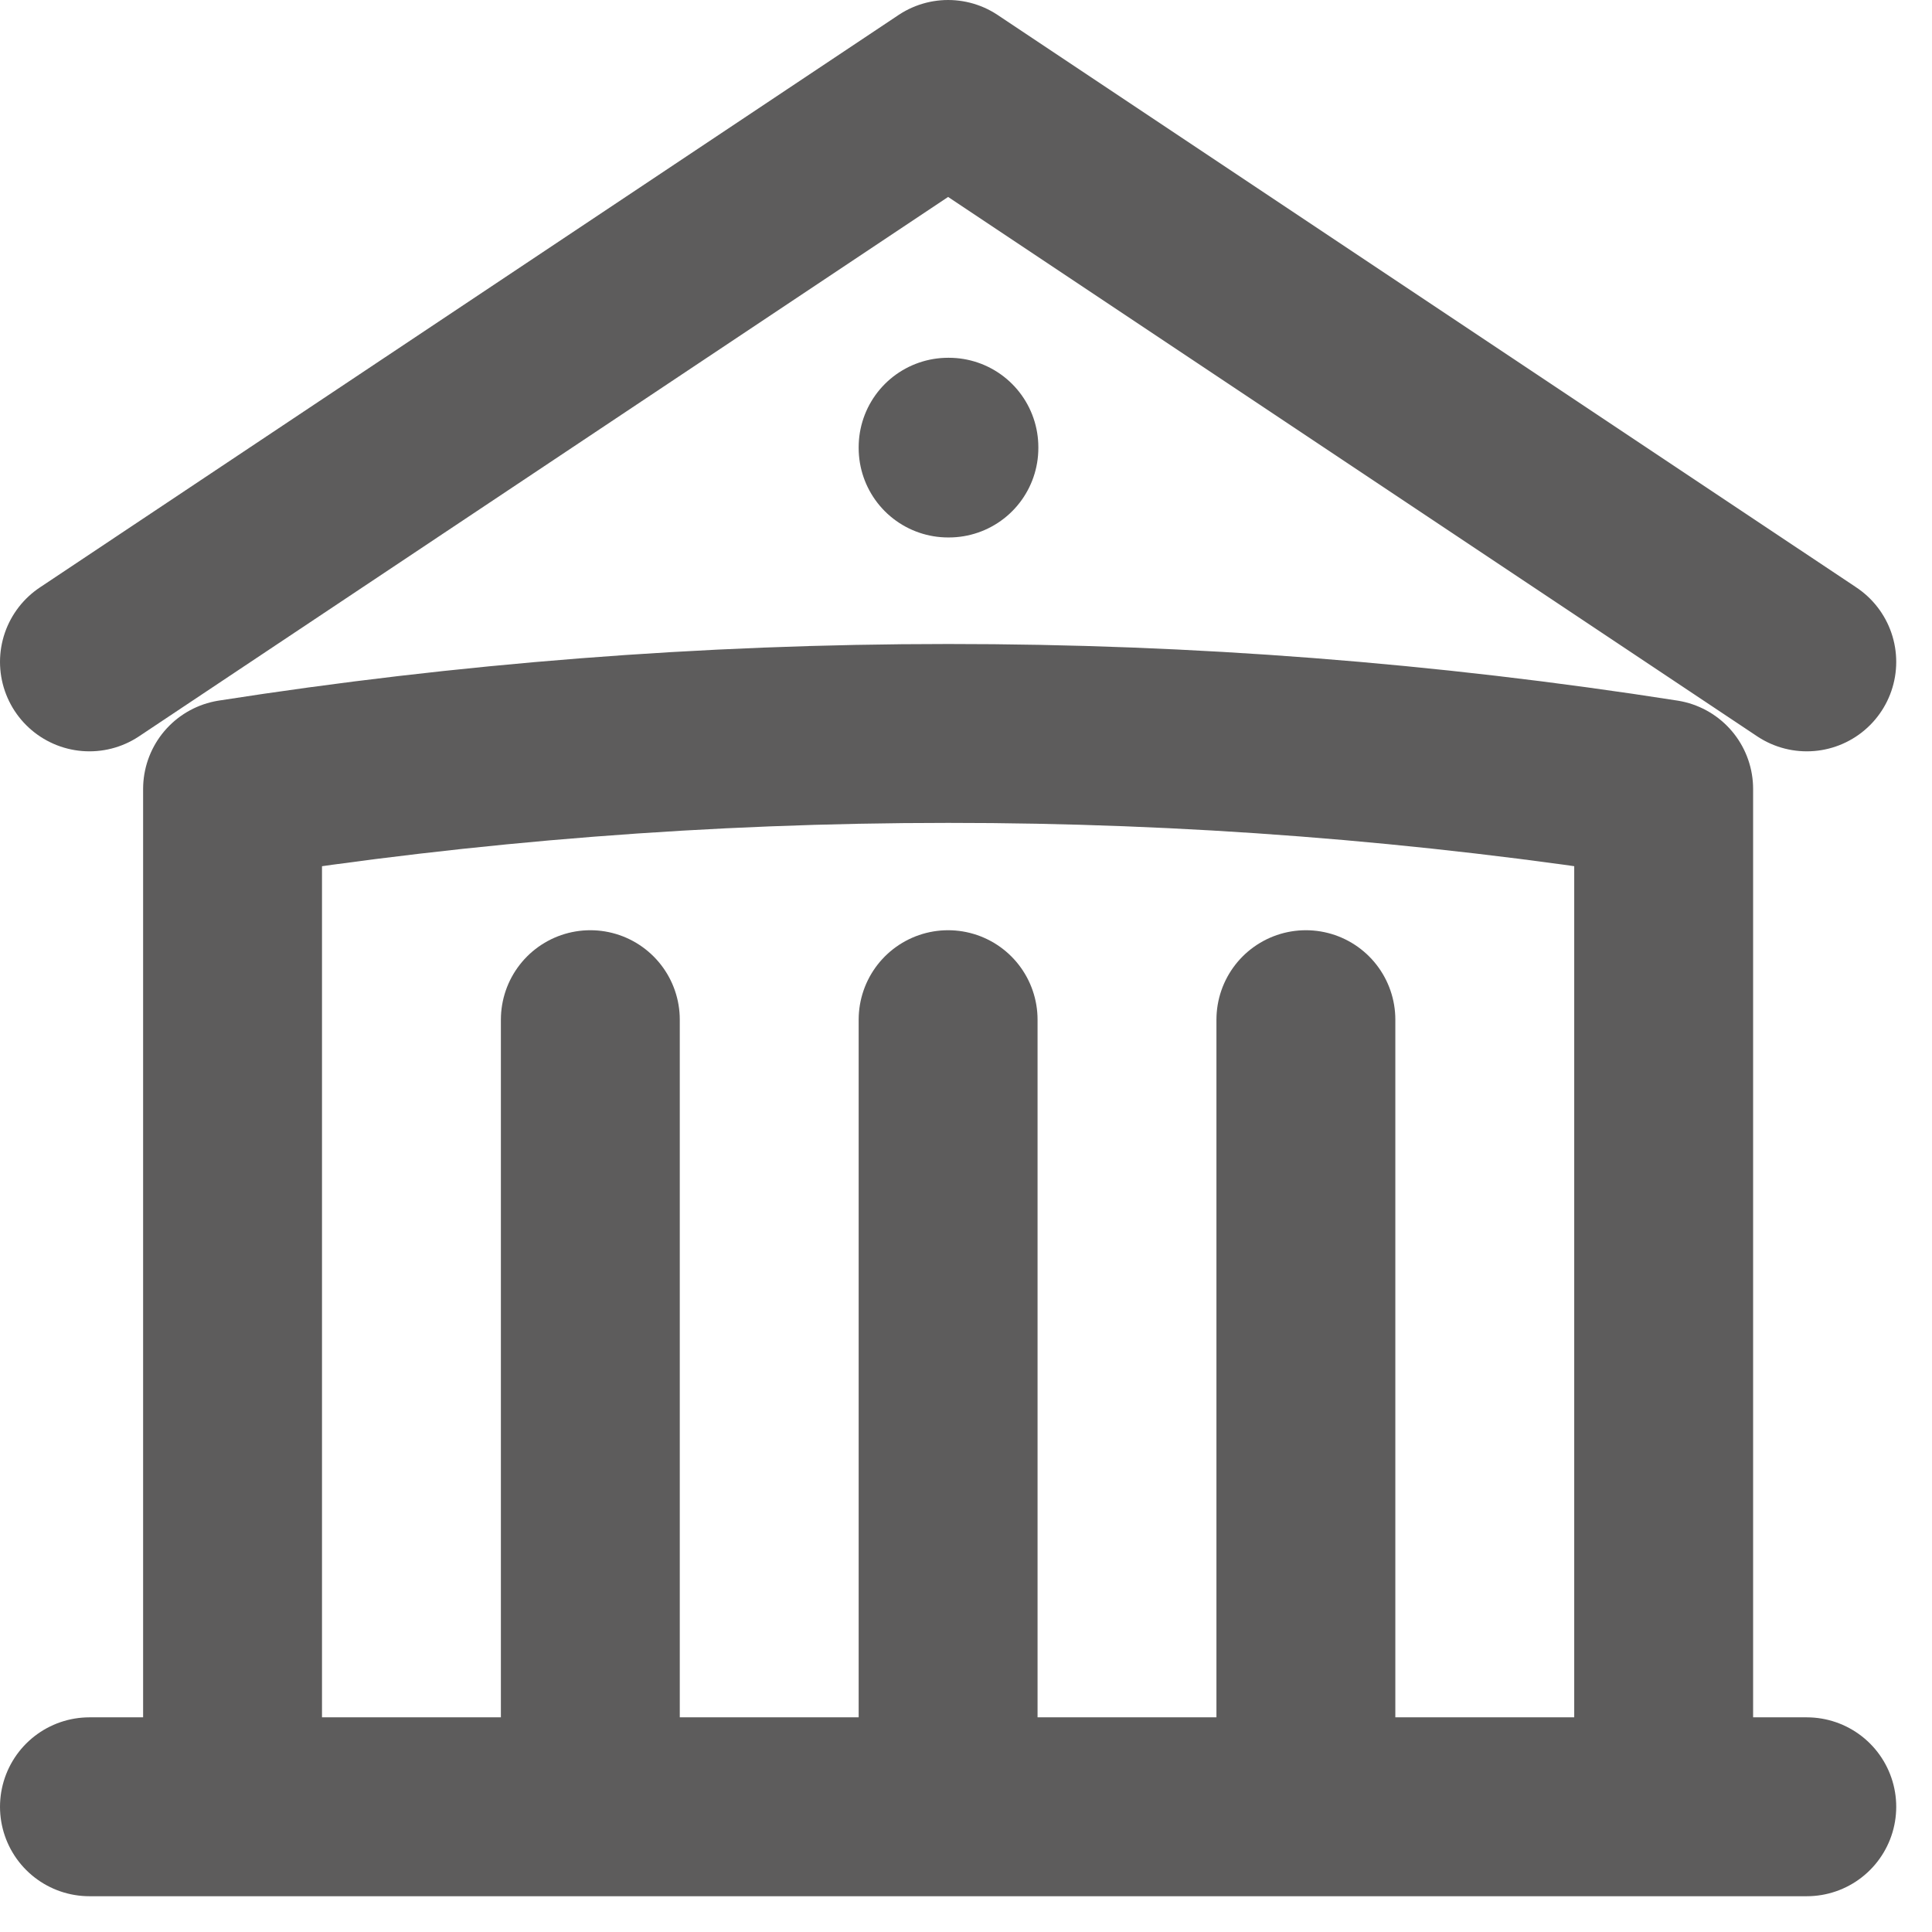
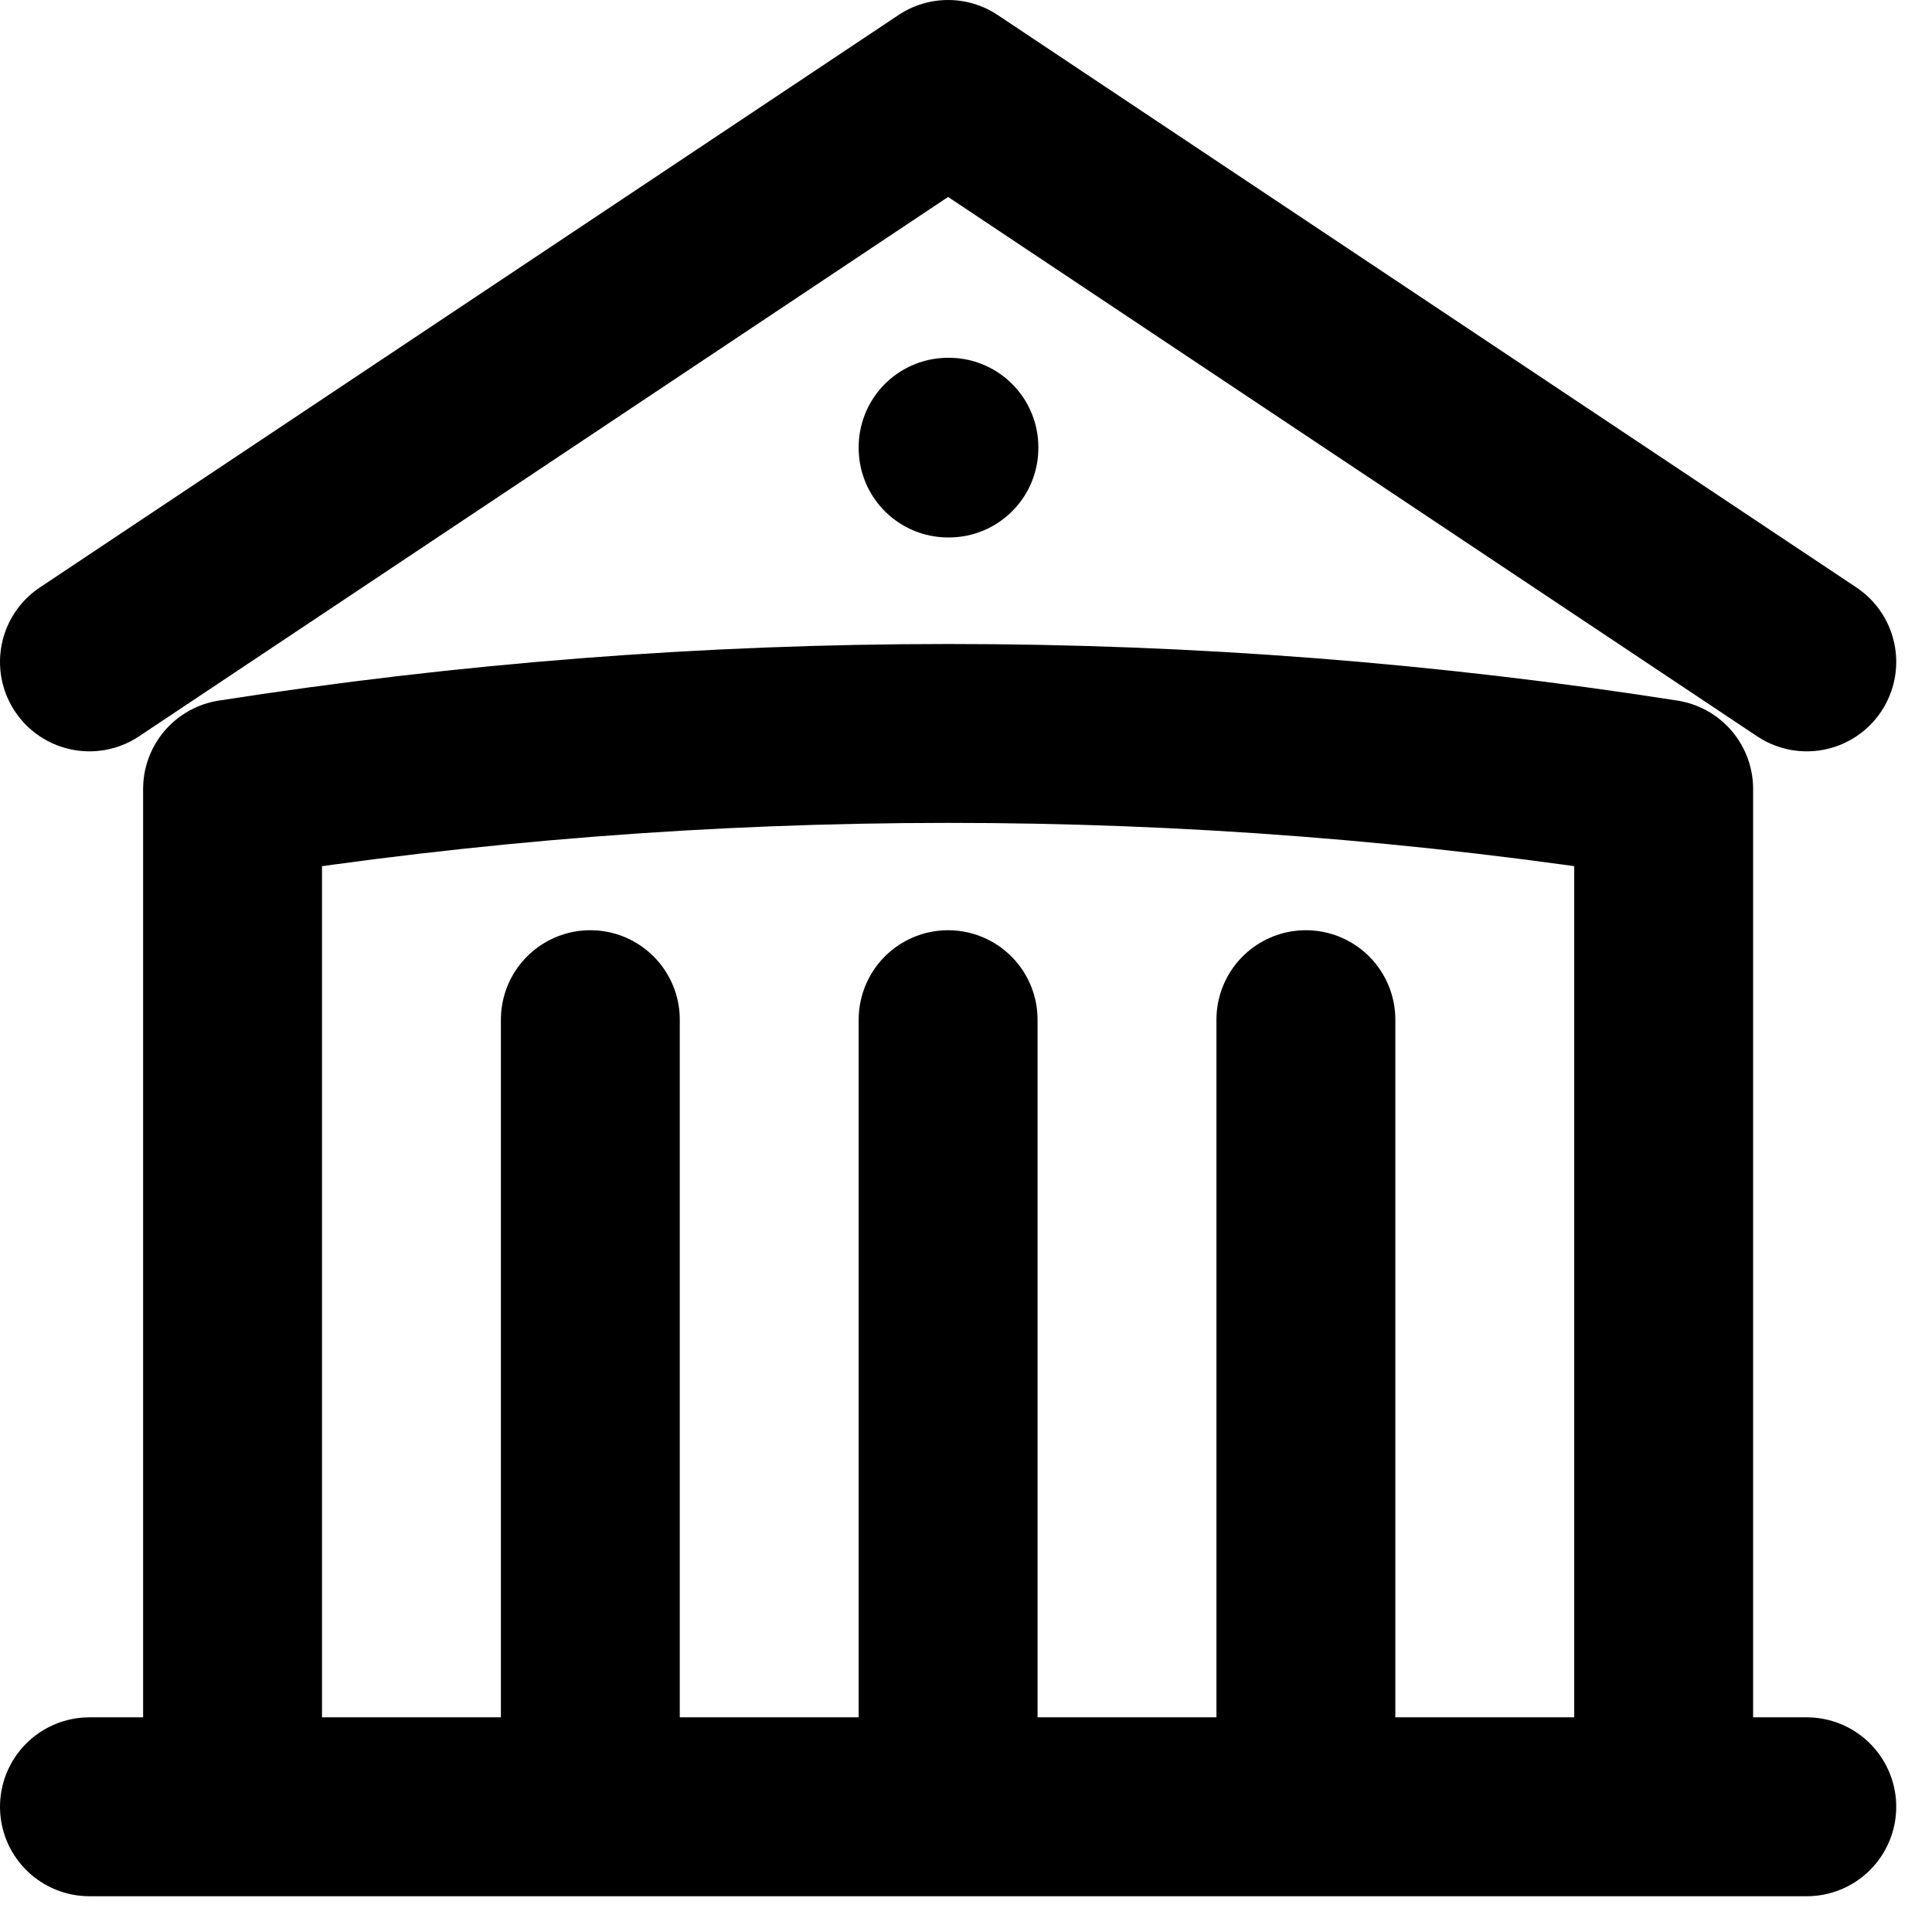
- <svg xmlns="http://www.w3.org/2000/svg" width="27" height="27" viewBox="0 0 27 27" fill="none">
-   <path d="M13.25 25.25V14.25M18.25 25.25V14.25M8.25 25.25V14.25M1.25 9.25L13.25 1.25L25.25 9.25M23.25 25.25V11.026C19.942 10.508 16.598 10.249 13.25 10.25C9.849 10.25 6.509 10.517 3.25 11.026V25.25M1.25 25.25H25.25M13.25 6.25H13.261V6.261H13.25V6.25Z" stroke="#272626" stroke-opacity="0.75" stroke-width="2.5" stroke-linecap="round" stroke-linejoin="round" />
+ <svg xmlns="http://www.w3.org/2000/svg" width="24" height="24" viewBox="0 0 27 27" fill="none">
+   <path d="M13.25 25.25V14.25M18.25 25.25V14.25M8.25 25.25V14.25M1.25 9.25L13.25 1.25L25.25 9.25M23.25 25.25V11.026C19.942 10.508 16.598 10.249 13.25 10.25C9.849 10.25 6.509 10.517 3.25 11.026V25.25M1.25 25.25H25.25M13.25 6.25H13.261V6.261H13.25V6.25Z" stroke="currentColor" stroke-width="2.5" stroke-linecap="round" stroke-linejoin="round" />
</svg>
